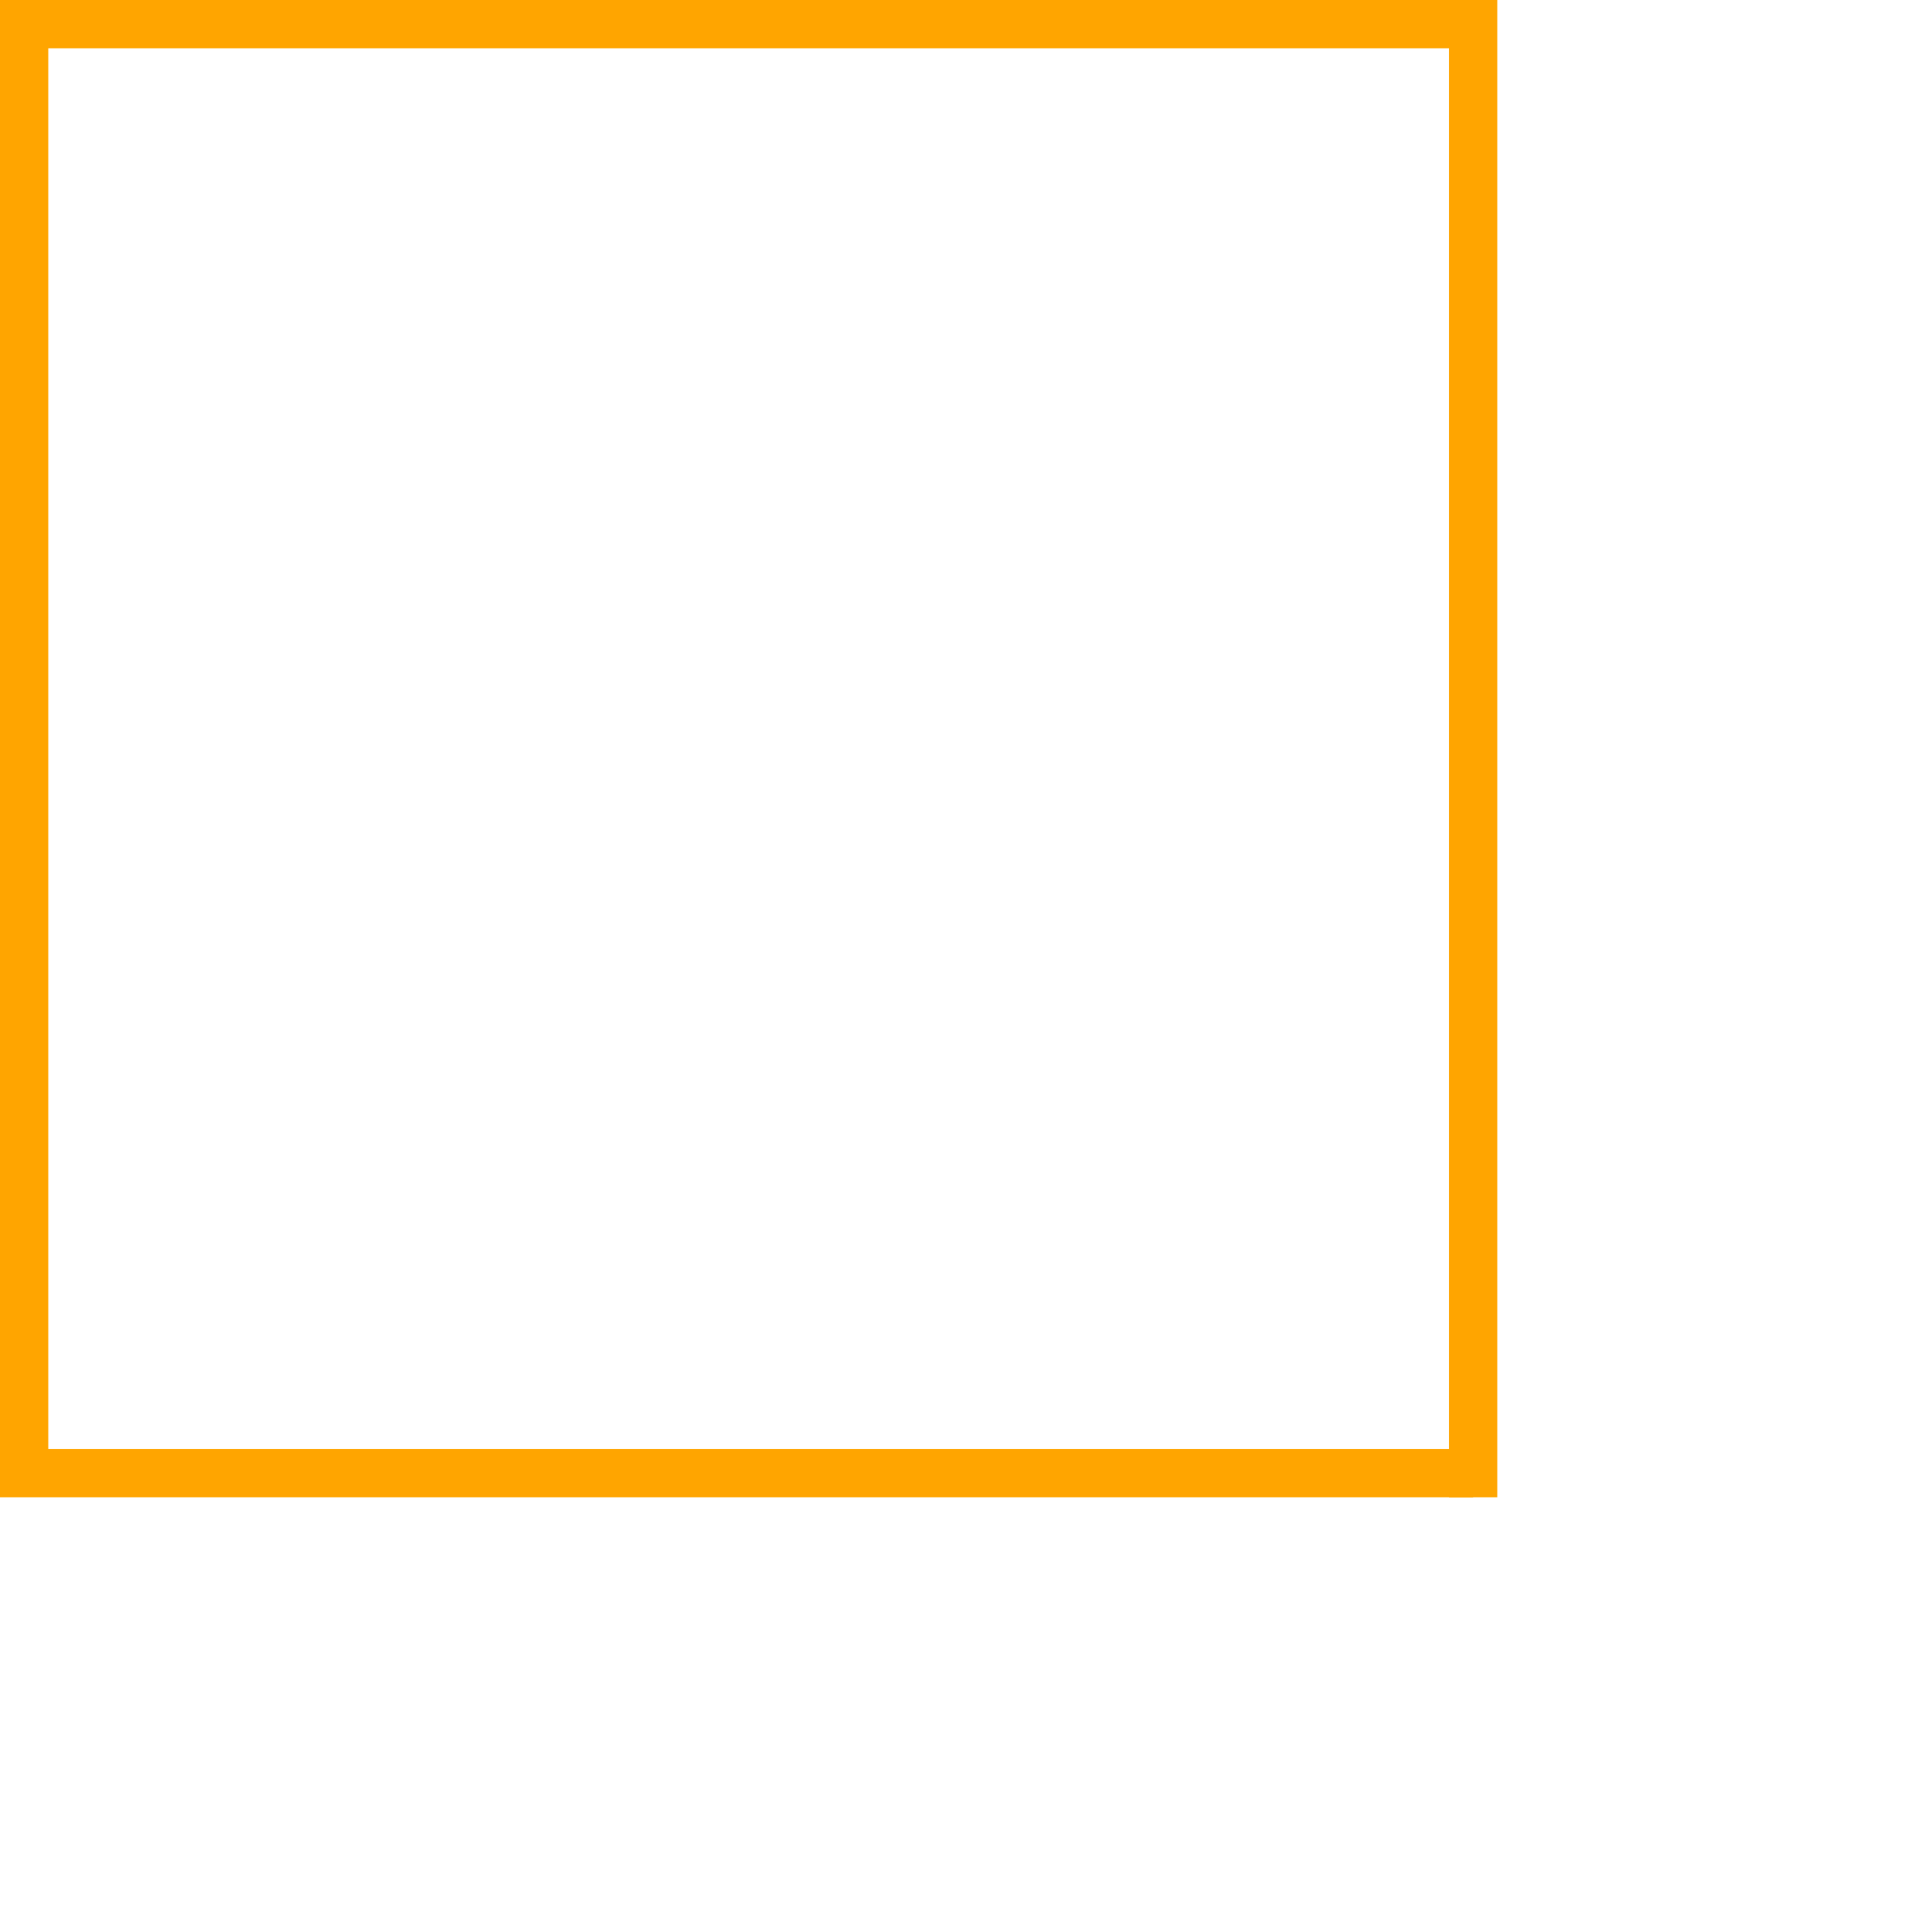
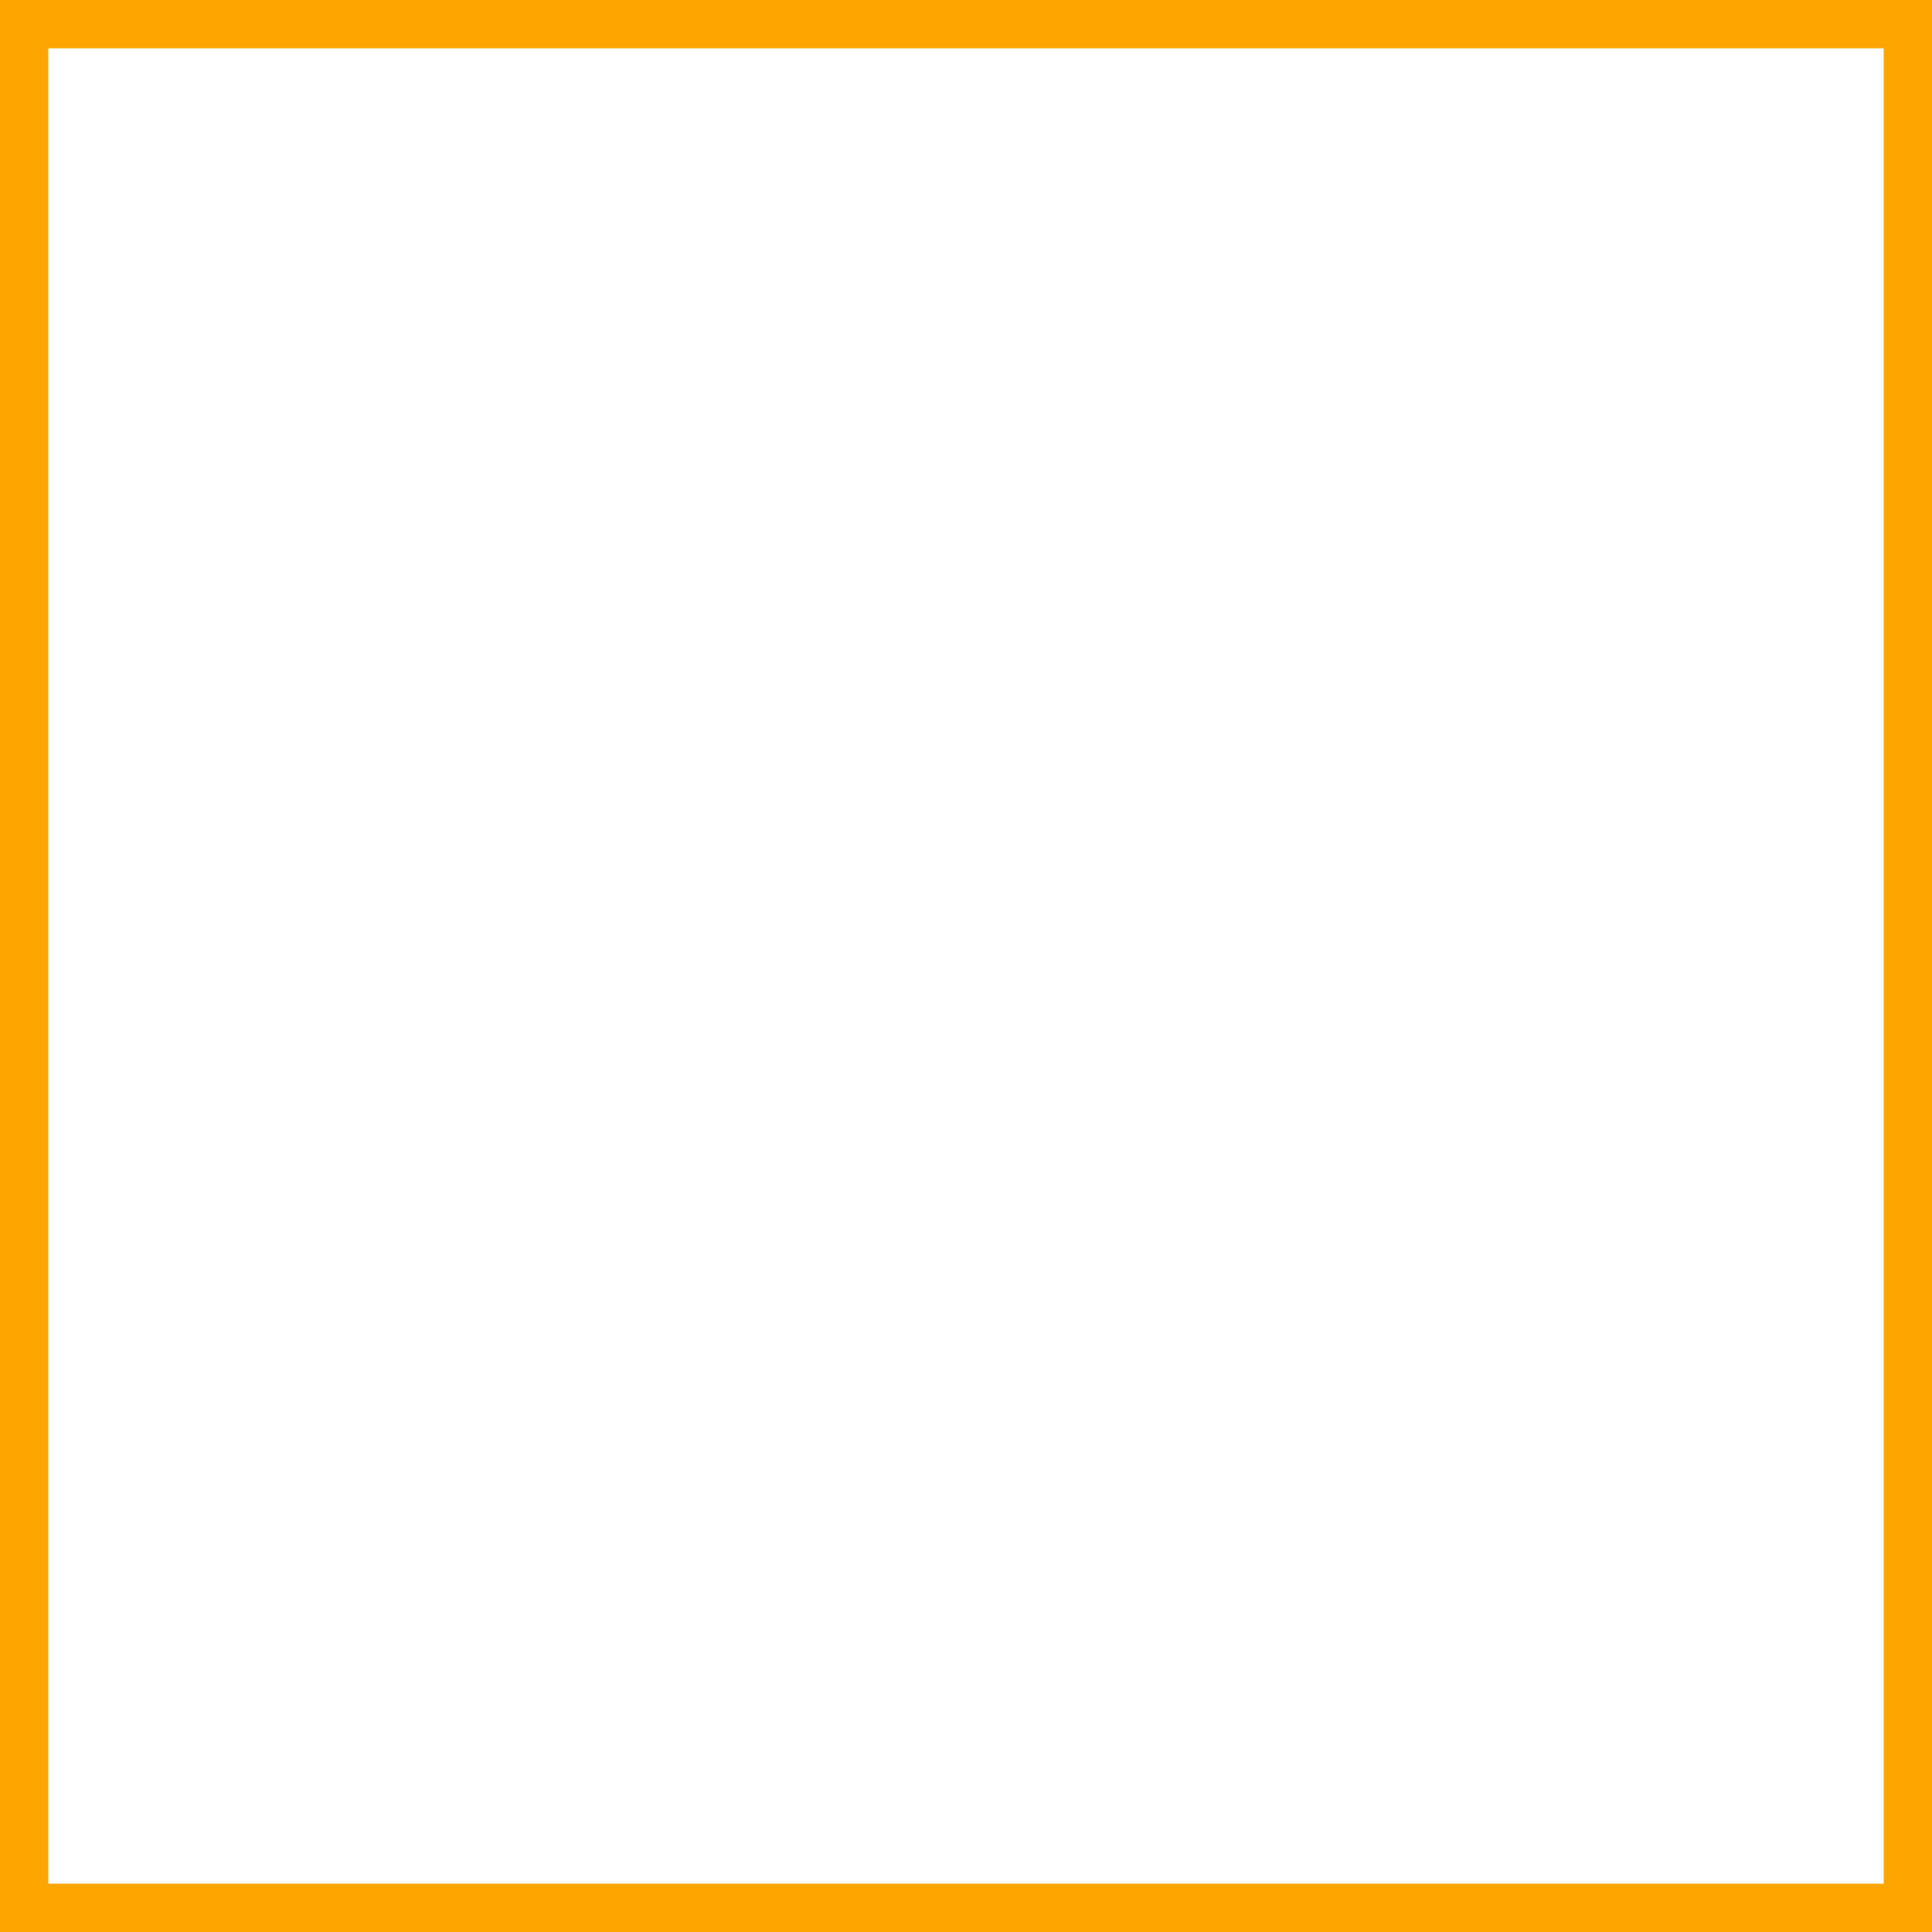
<svg xmlns="http://www.w3.org/2000/svg" width="400" height="400" version="1.1">
-   <line x1="5" y1="0" x2="5" y2="305" stroke="orange" stroke-width="10" />
-   <line x1="0" y1="305" x2="305" y2="305" stroke="orange" stroke-width="10" />
-   <line x1="305" y1="310" x2="305" y2="0" stroke="orange" stroke-width="10" />
-   <line x1="305" y1="5" x2="0" y2="5" stroke="orange" stroke-width="10" />
+   <line x1="5" y1="0" x2="5" y2="395" stroke="orange" stroke-width="10" />
+   <line x1="0" y1="395" x2="395" y2="395" stroke="orange" stroke-width="10" />
+   <line x1="395" y1="400" x2="395" y2="0" stroke="orange" stroke-width="10" />
+   <line x1="395" y1="5" x2="0" y2="5" stroke="orange" stroke-width="10" />
</svg>
